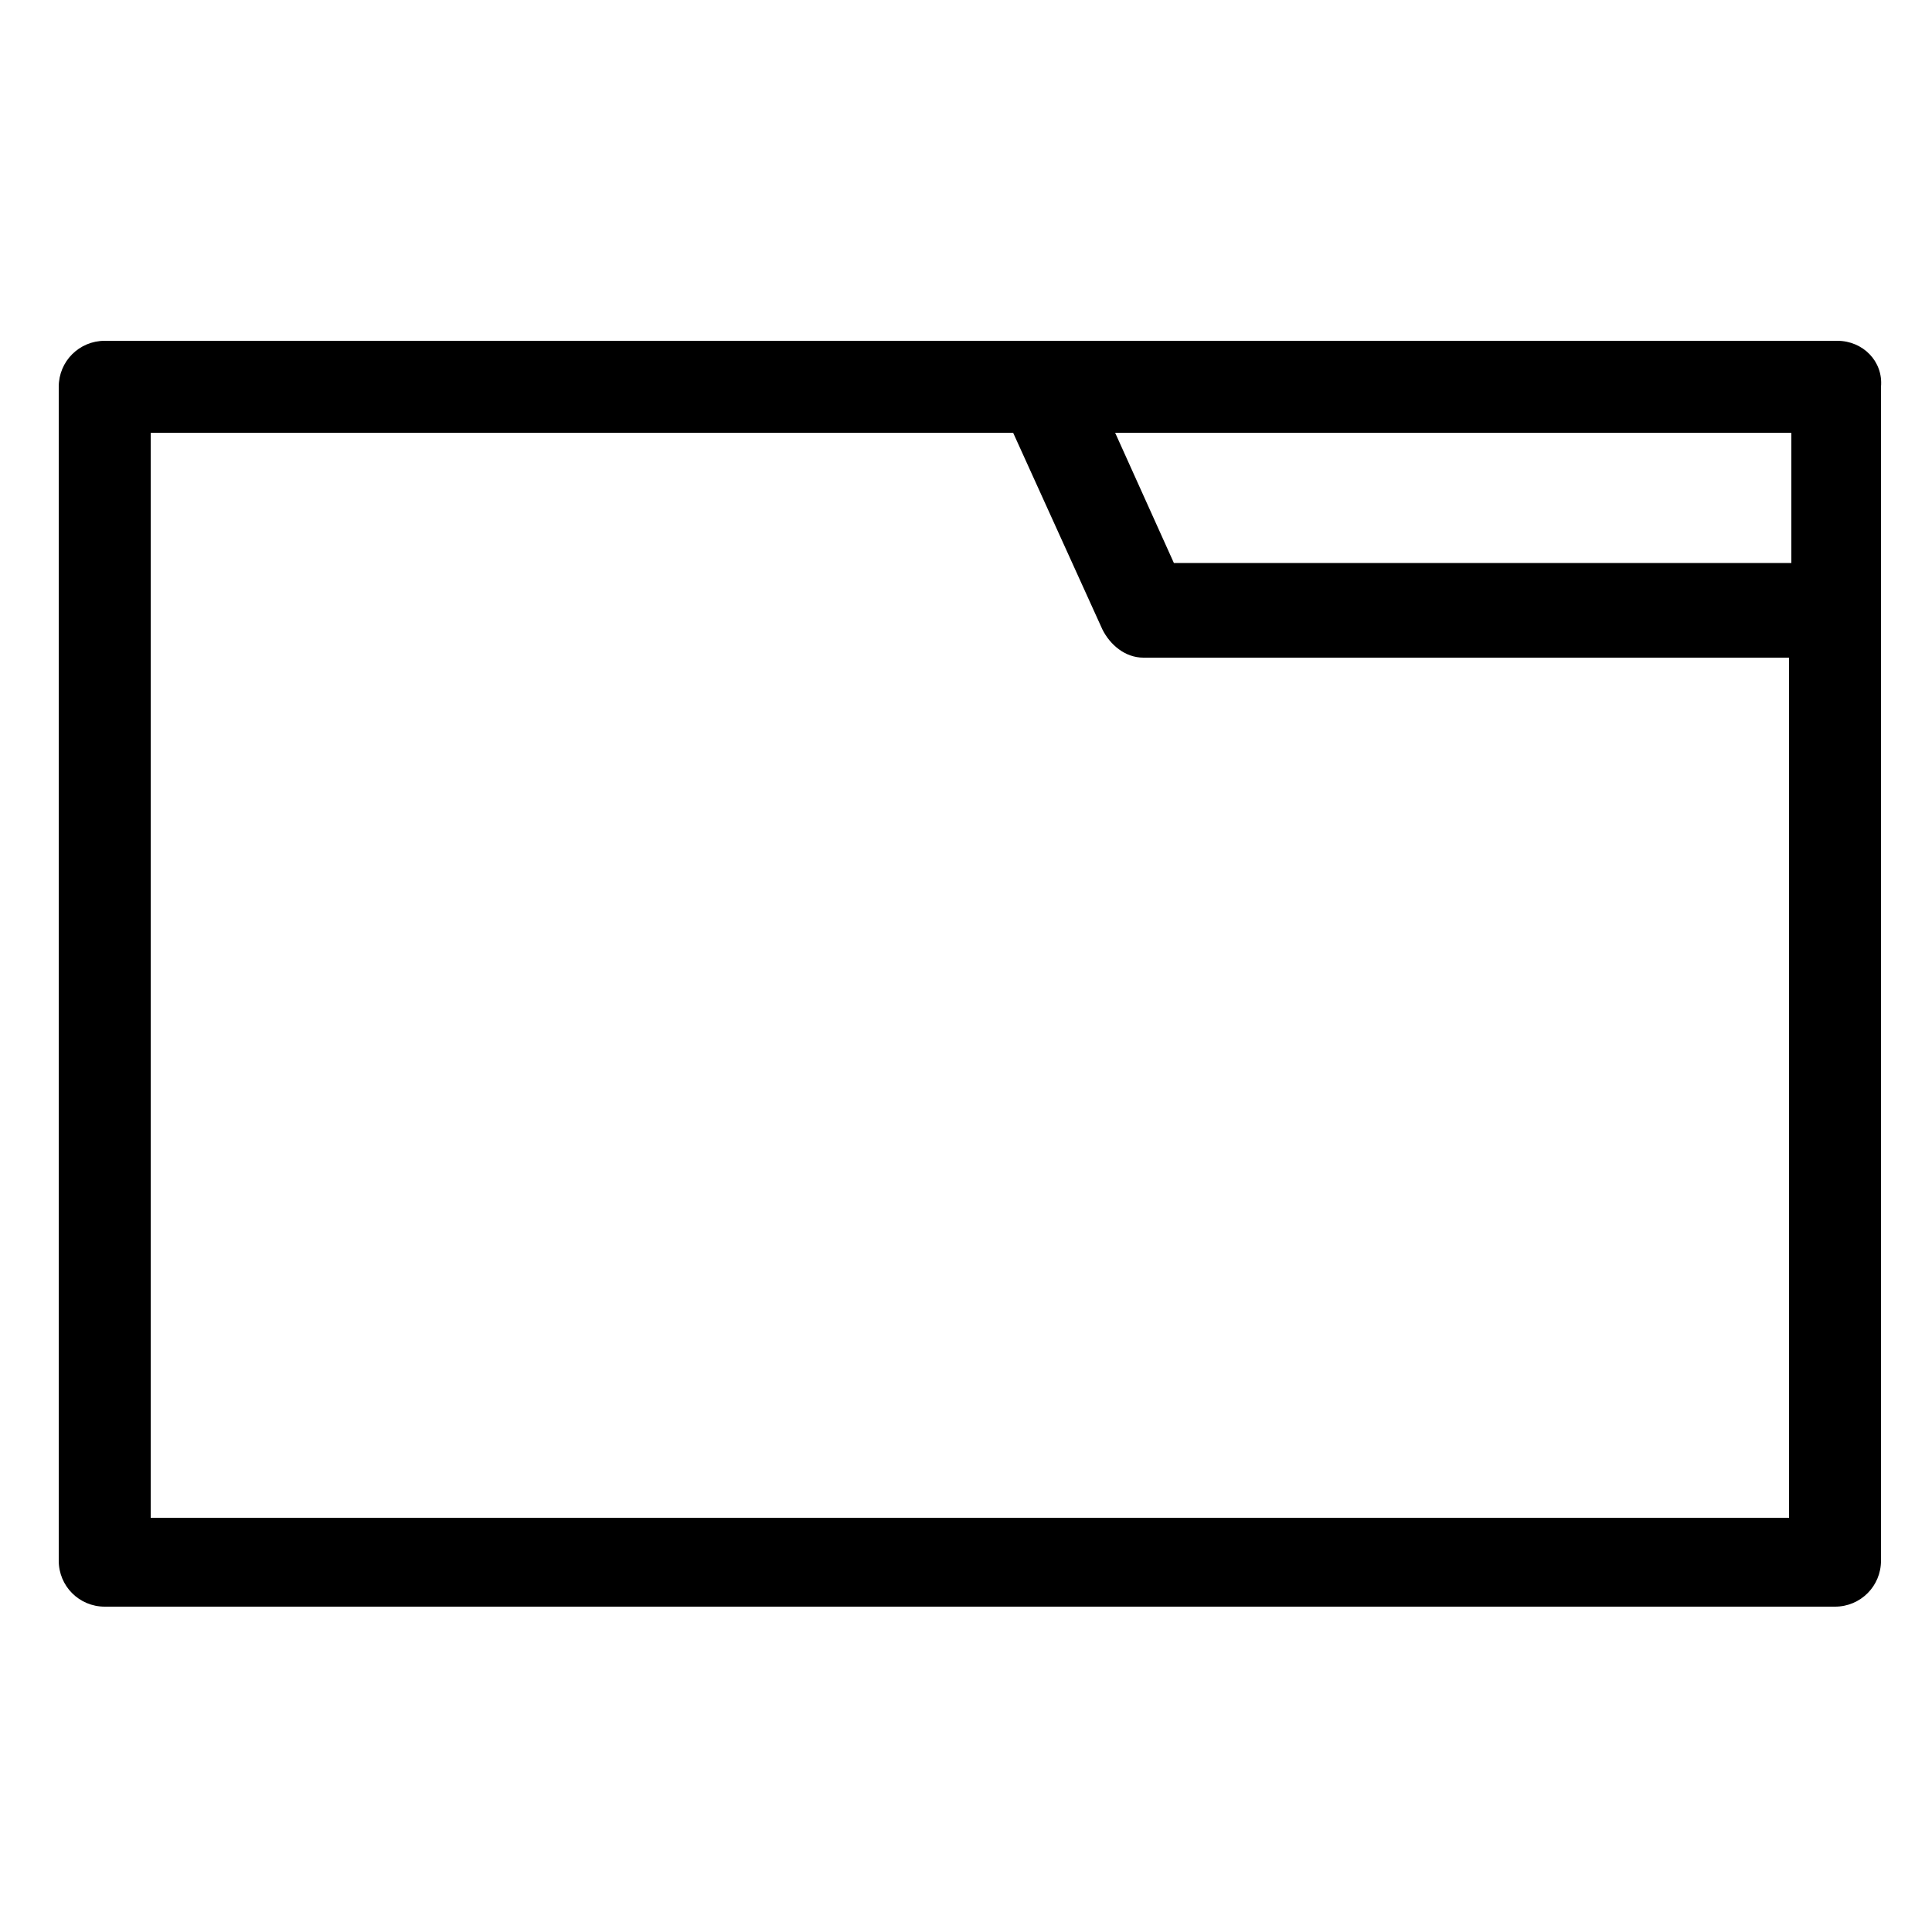
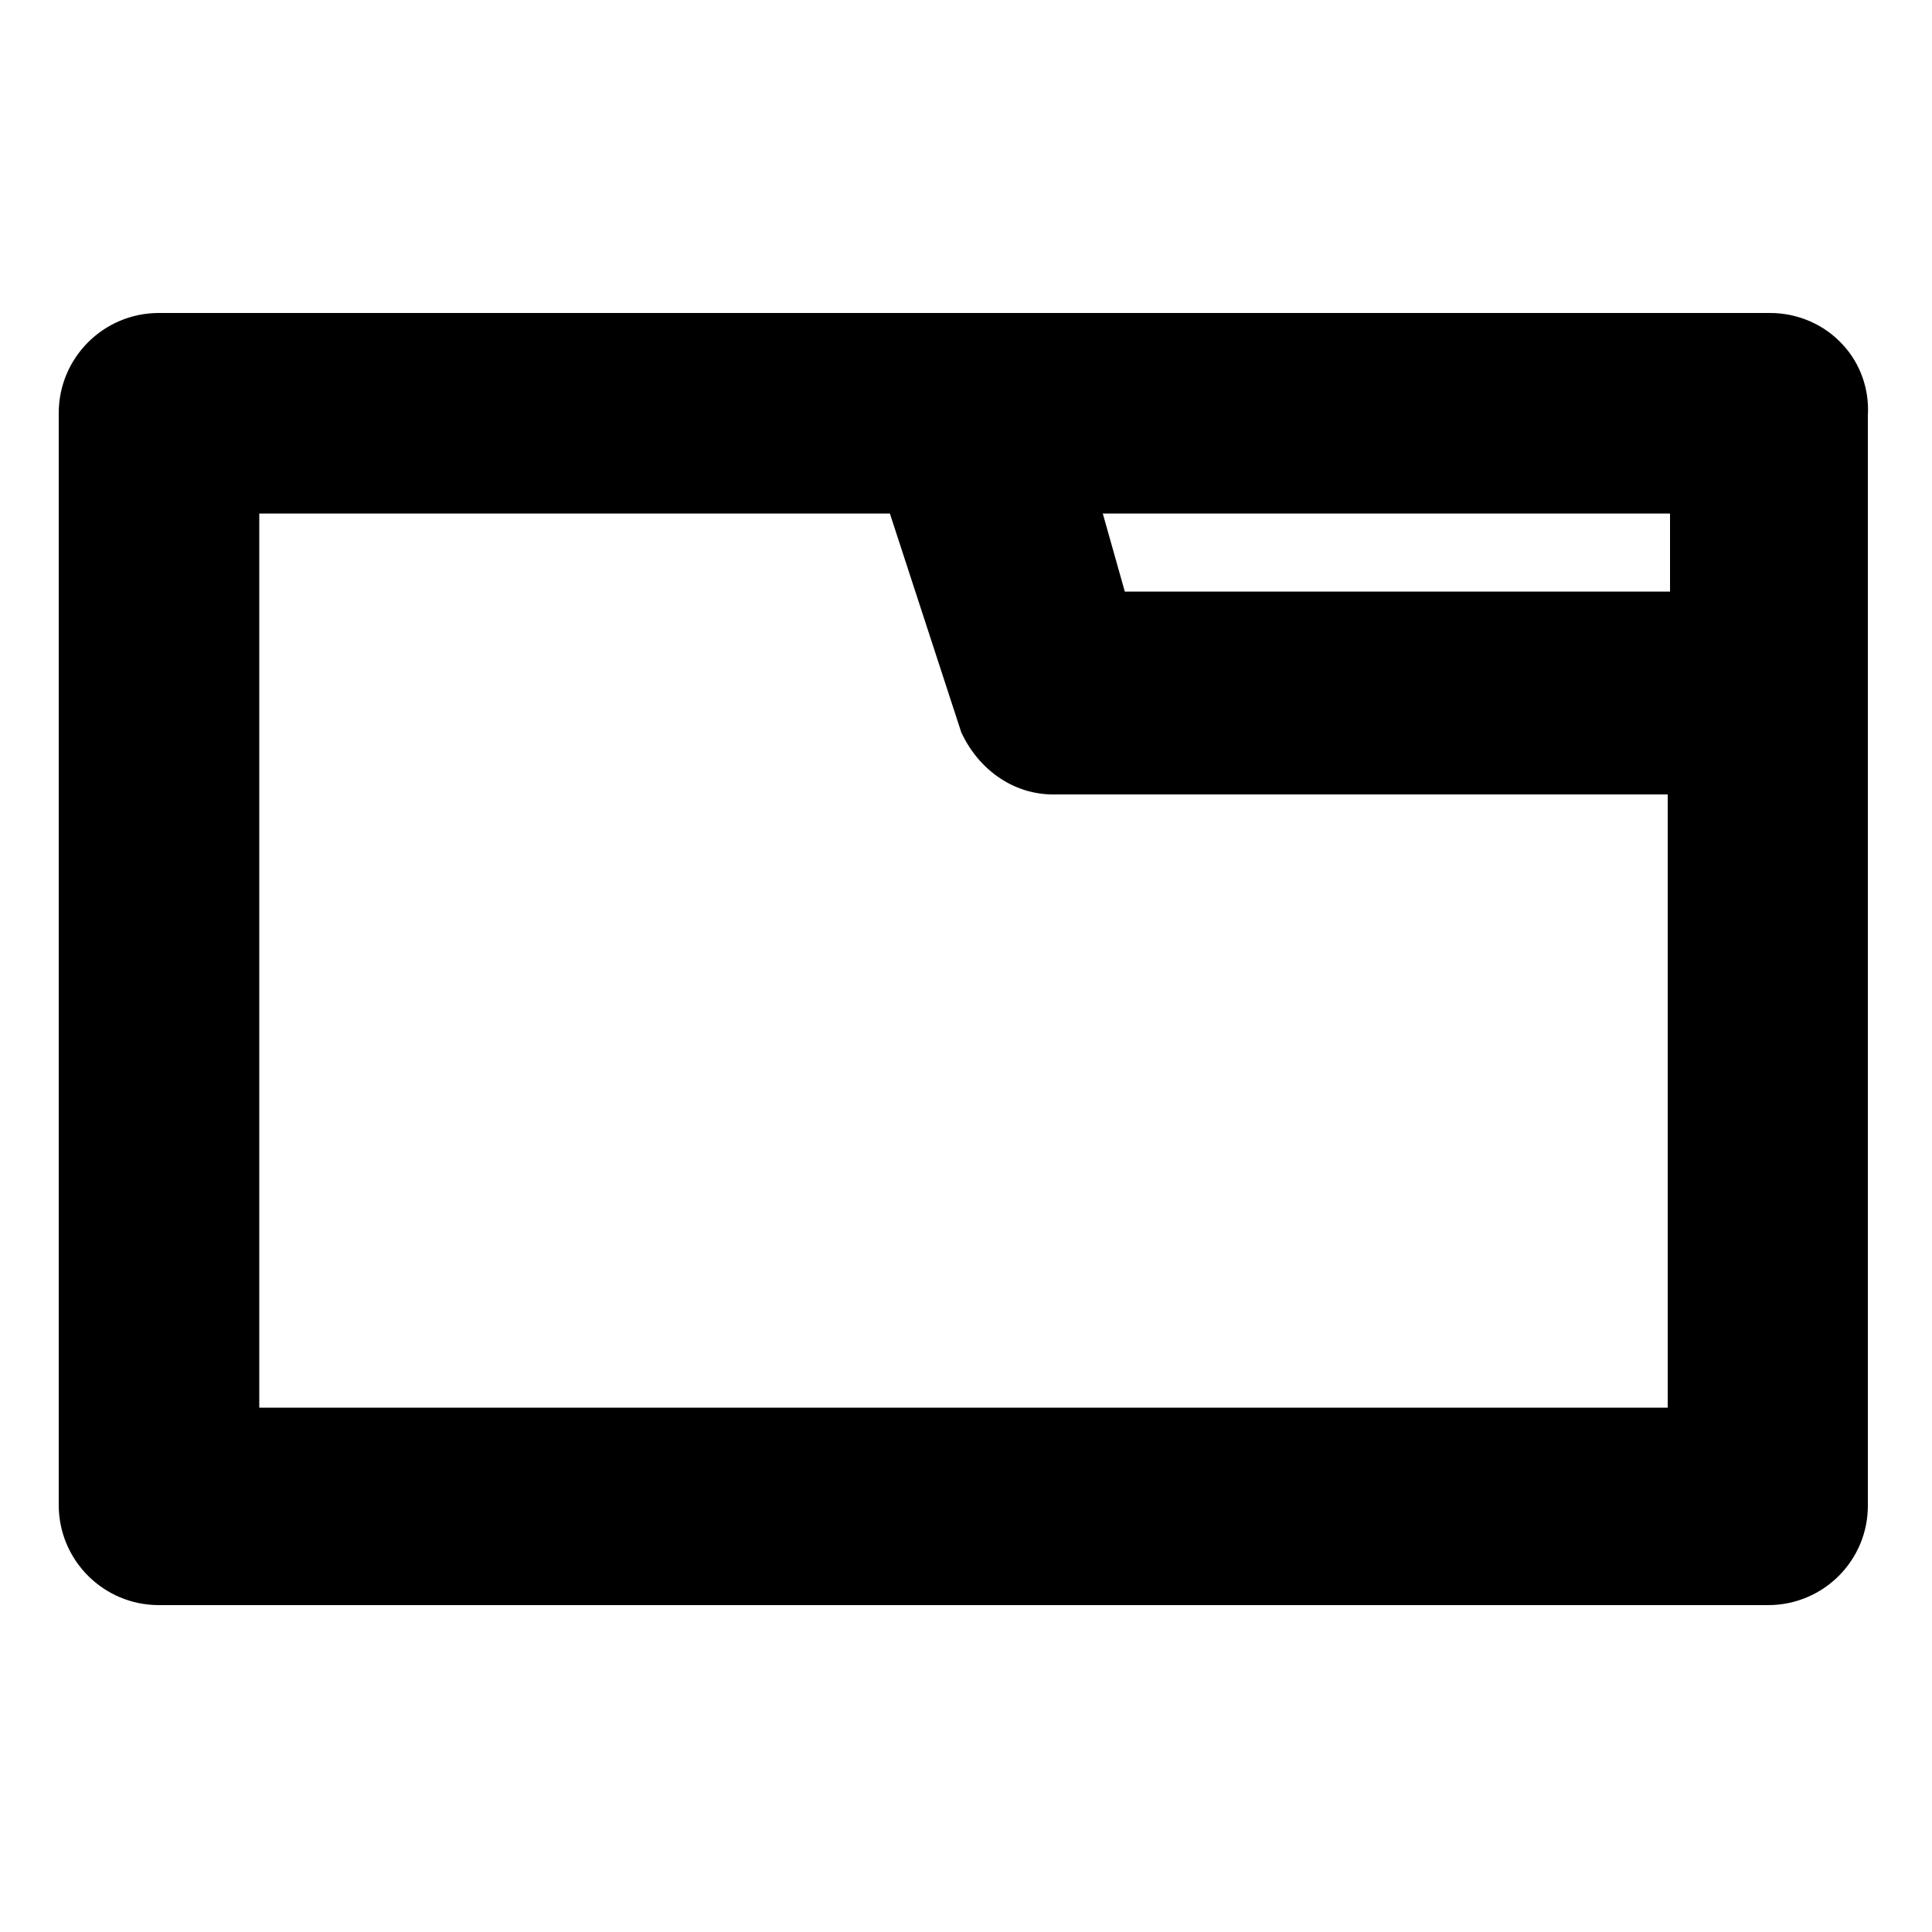
- <svg xmlns="http://www.w3.org/2000/svg" version="1.1" id="Layer_1" x="0px" y="0px" viewBox="237 -238 500 500" style="enable-background:new 237 -238 500 500;" xml:space="preserve">
-   <path d="M712.5-149.8H264.1c-6.6,0-11.9,5.3-11.9,11.9v303.8c0,6.6,5.3,11.9,11.9,11.9h447.8c6.6,0,11.9-5.3,11.9-11.9v-303.8  C724.4-144.5,719.1-149.8,712.5-149.8z M700.6-92.3H540.8L525.6-126h175V-92.3z M276,154v-280h223.2l23.1,50.9c2,4,5.9,7.3,10.6,7.3  H700v222.6H276V154z" />
+ <svg xmlns="http://www.w3.org/2000/svg" version="1.1" id="Layer_1" x="0px" y="0px" viewBox="0 0 500 500" style="enable-background:new 0 0 500 500;" xml:space="preserve">
+   <g>
+     <g>
+       <path d="M457.6,415.4H41.1c-14.3,0-25.9-11.6-25.9-25.9V106.9C15.2,92.6,26.8,81,41.1,81h417c7.2,0,14.1,3,18.9,8.3    c4.5,4.9,6.8,11.5,6.4,18.2v282C483.5,403.8,471.9,415.4,457.6,415.4z M67.1,364.3h364.5V205.6H272.5c-9.7,0-18.5-5.8-23.2-15    l-0.5-1l-18.5-56.7H67.1V364.3z M291.1,153.1h141.1v-20.2H285.4L291.1,153.1z" />
+     </g>
+   </g>
</svg>
